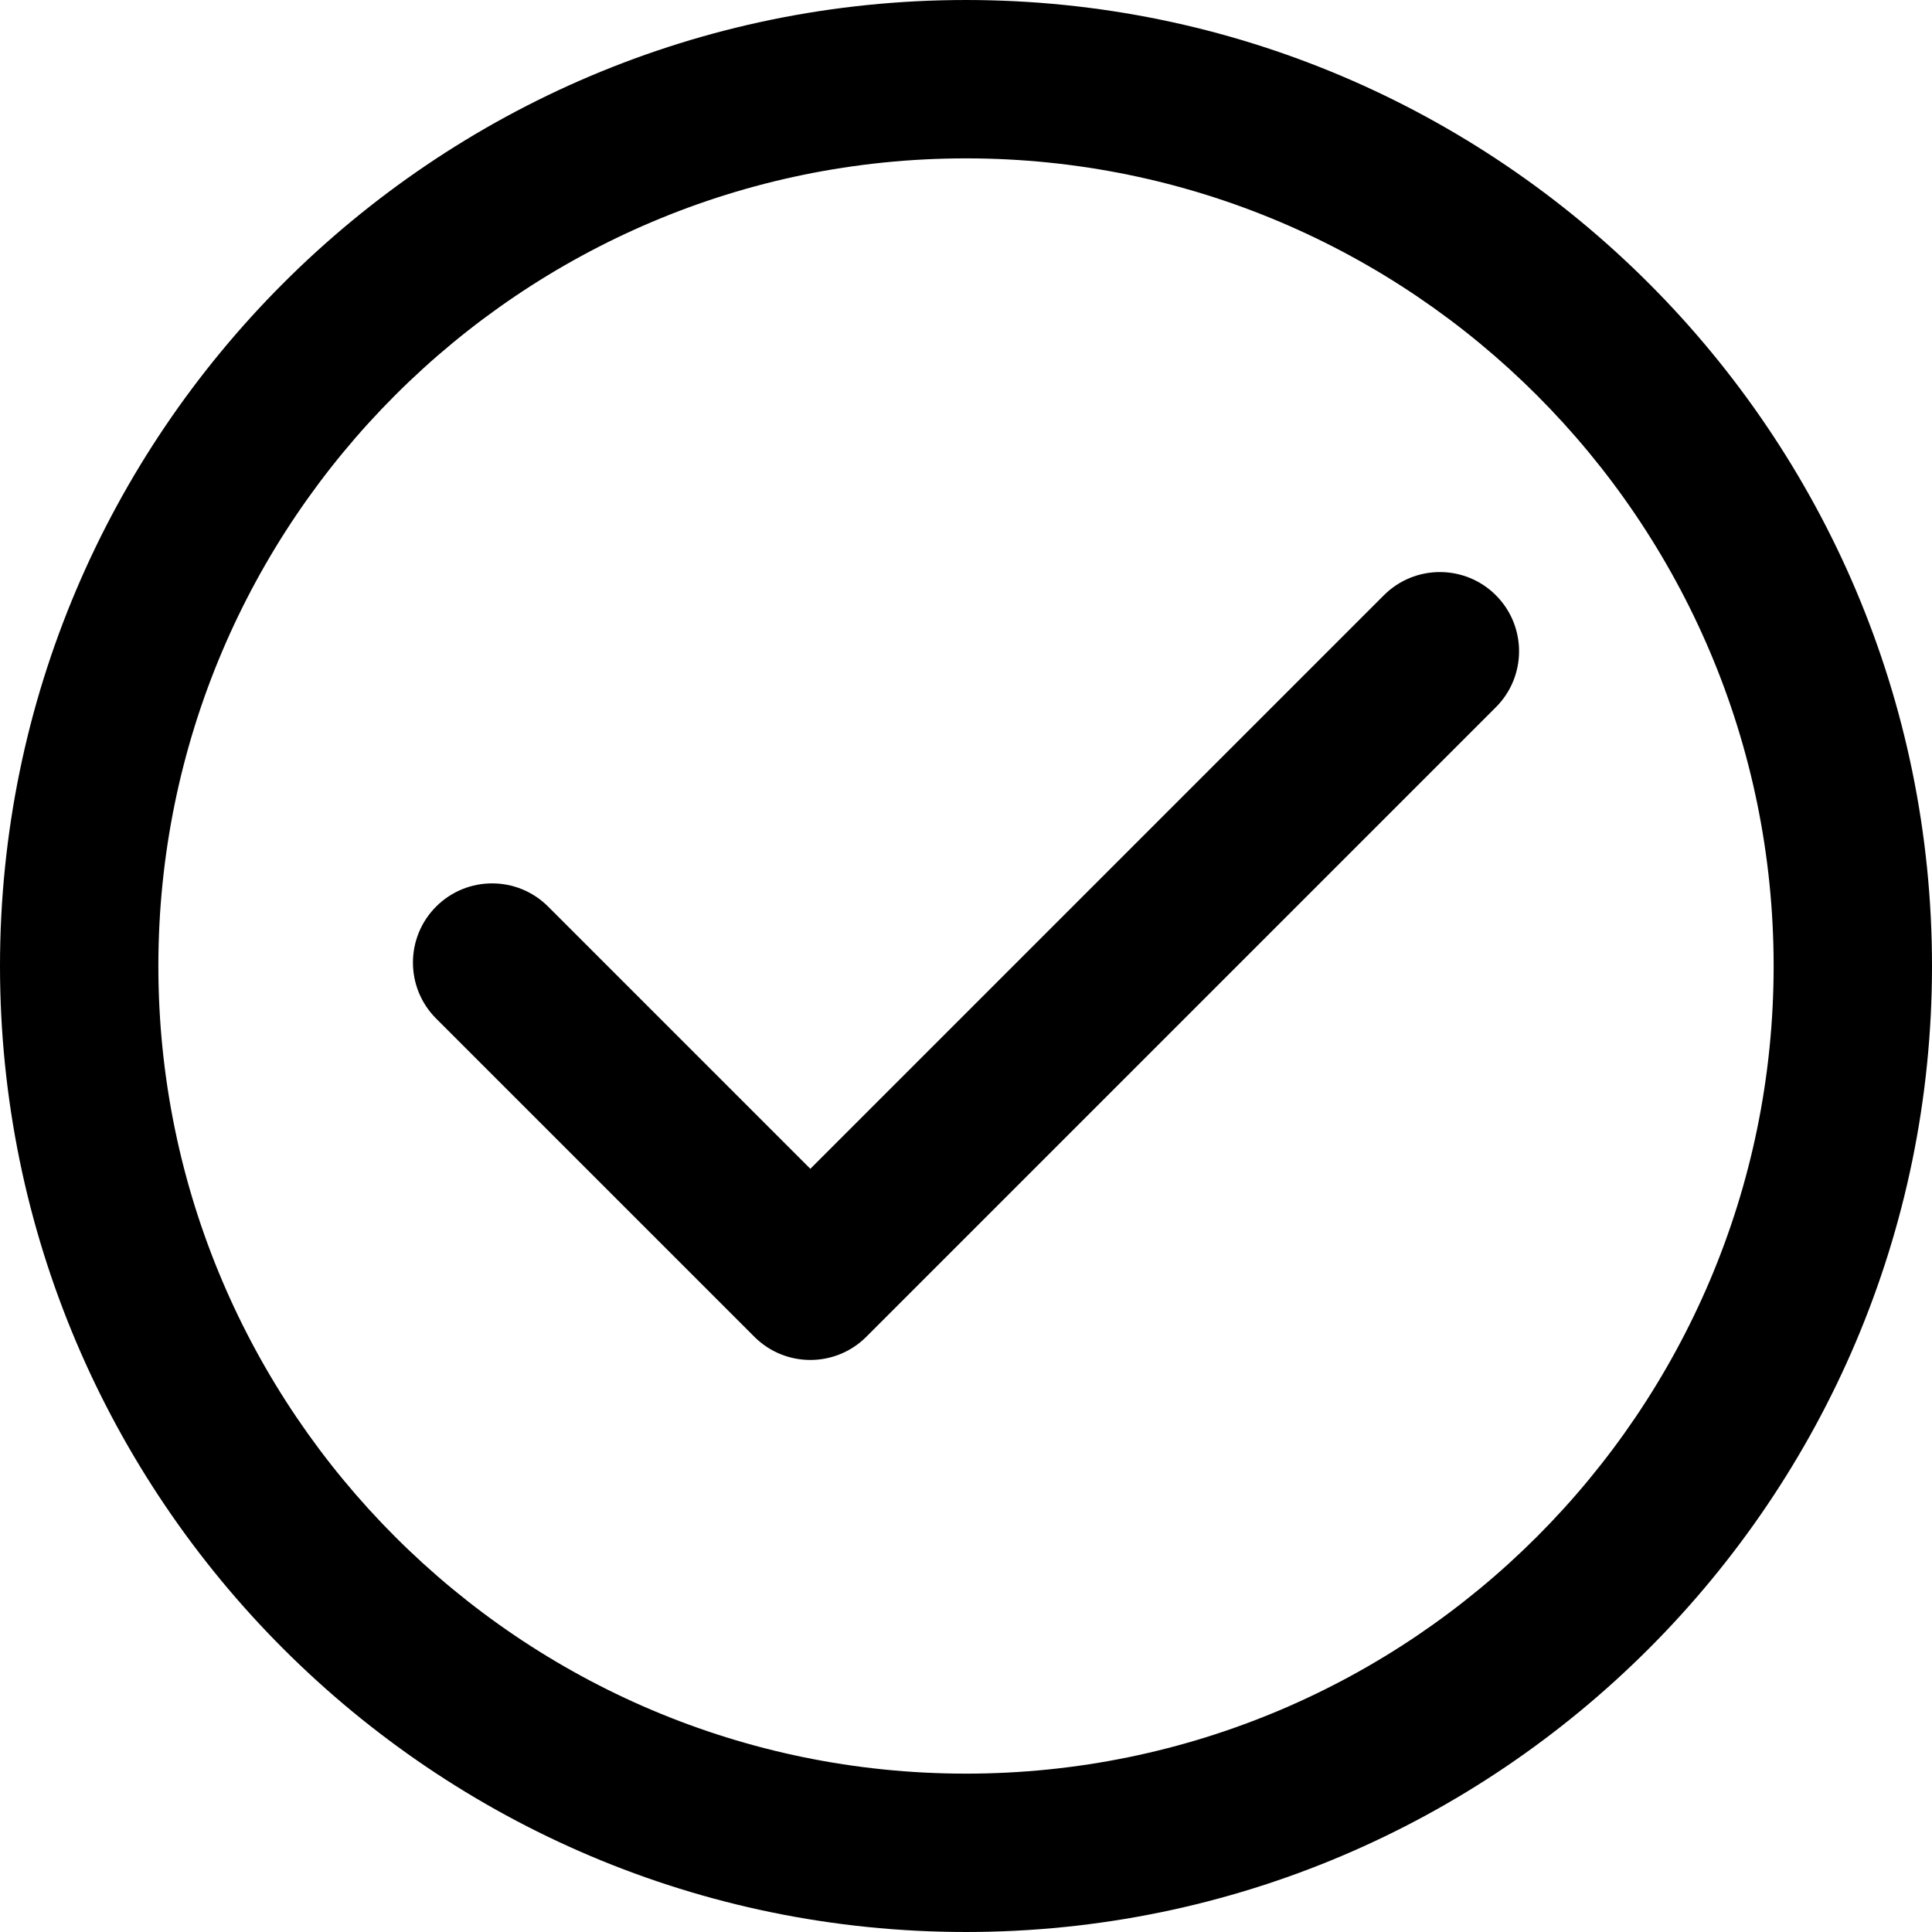
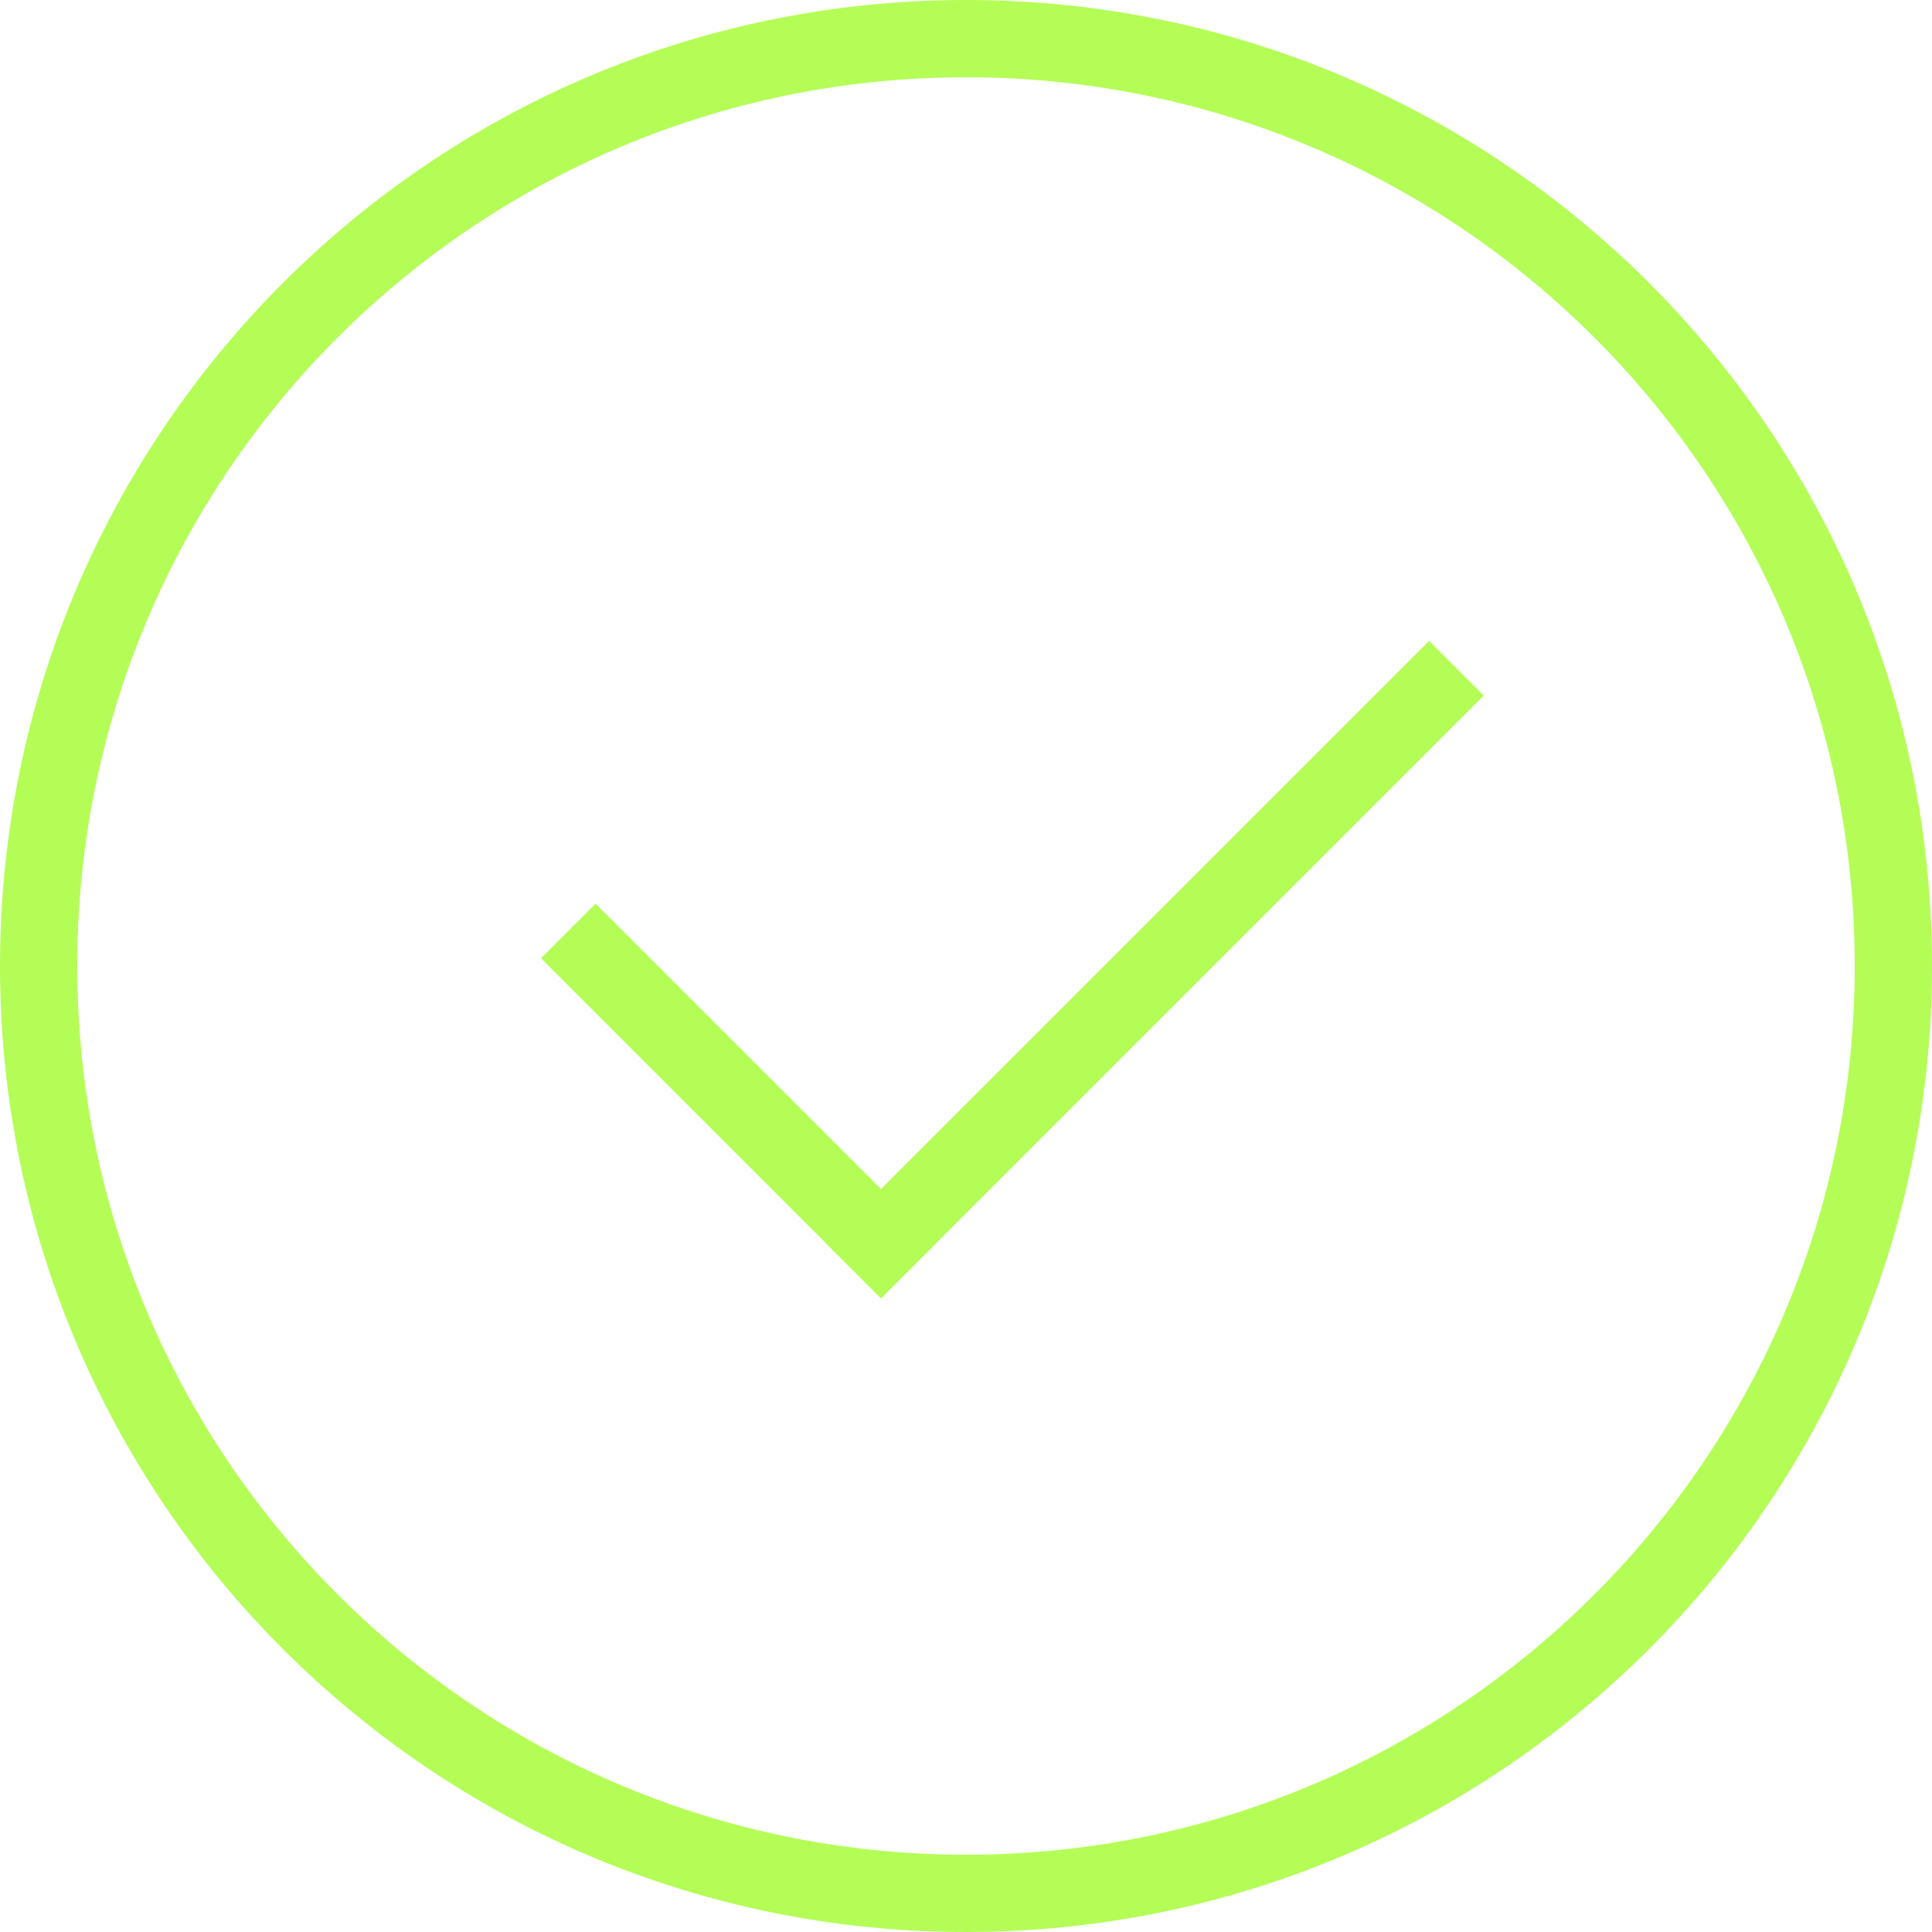
- <svg xmlns="http://www.w3.org/2000/svg" version="1.1" id="Capa_1" x="0px" y="0px" width="305.002px" height="305.002px" viewBox="0 0 305.002 305.002" style="enable-background:new 0 0 305.002 305.002;" xml:space="preserve">
-   <g>
-     <g>
-       <path d="M152.502,0.001C68.412,0.001,0,68.412,0,152.501s68.412,152.5,152.502,152.5c84.089,0,152.5-68.411,152.5-152.5    S236.591,0.001,152.502,0.001z M152.502,280.001C82.197,280.001,25,222.806,25,152.501c0-70.304,57.197-127.5,127.502-127.5    c70.304,0,127.5,57.196,127.5,127.5C280.002,222.806,222.806,280.001,152.502,280.001z" />
-       <path d="M218.473,93.97l-90.546,90.547l-41.398-41.398c-4.882-4.881-12.796-4.881-17.678,0c-4.881,4.882-4.881,12.796,0,17.678    l50.237,50.237c2.441,2.44,5.64,3.661,8.839,3.661c3.199,0,6.398-1.221,8.839-3.661l99.385-99.385    c4.881-4.882,4.881-12.796,0-17.678C231.269,89.089,223.354,89.089,218.473,93.97z" />
-     </g>
-   </g>
-   <g>
- </g>
-   <g>
- </g>
-   <g>
- </g>
-   <g>
- </g>
-   <g>
- </g>
-   <g>
- </g>
-   <g>
- </g>
-   <g>
- </g>
-   <g>
- </g>
-   <g>
- </g>
-   <g>
- </g>
-   <g>
- </g>
-   <g>
- </g>
-   <g>
- </g>
-   <g>
- </g>
+ <svg xmlns="http://www.w3.org/2000/svg" width="125" height="125" viewBox="0 0 125 125" fill="none">
+   <circle cx="62.5" cy="62.5" r="60" stroke="#B4FD57" stroke-width="5" />
+   <line x1="36.768" y1="60.232" x2="58.768" y2="82.232" stroke="#B4FD57" stroke-width="5" />
+   <line x1="55.232" y1="82.232" x2="94.232" y2="43.232" stroke="#B4FD57" stroke-width="5" />
</svg>
